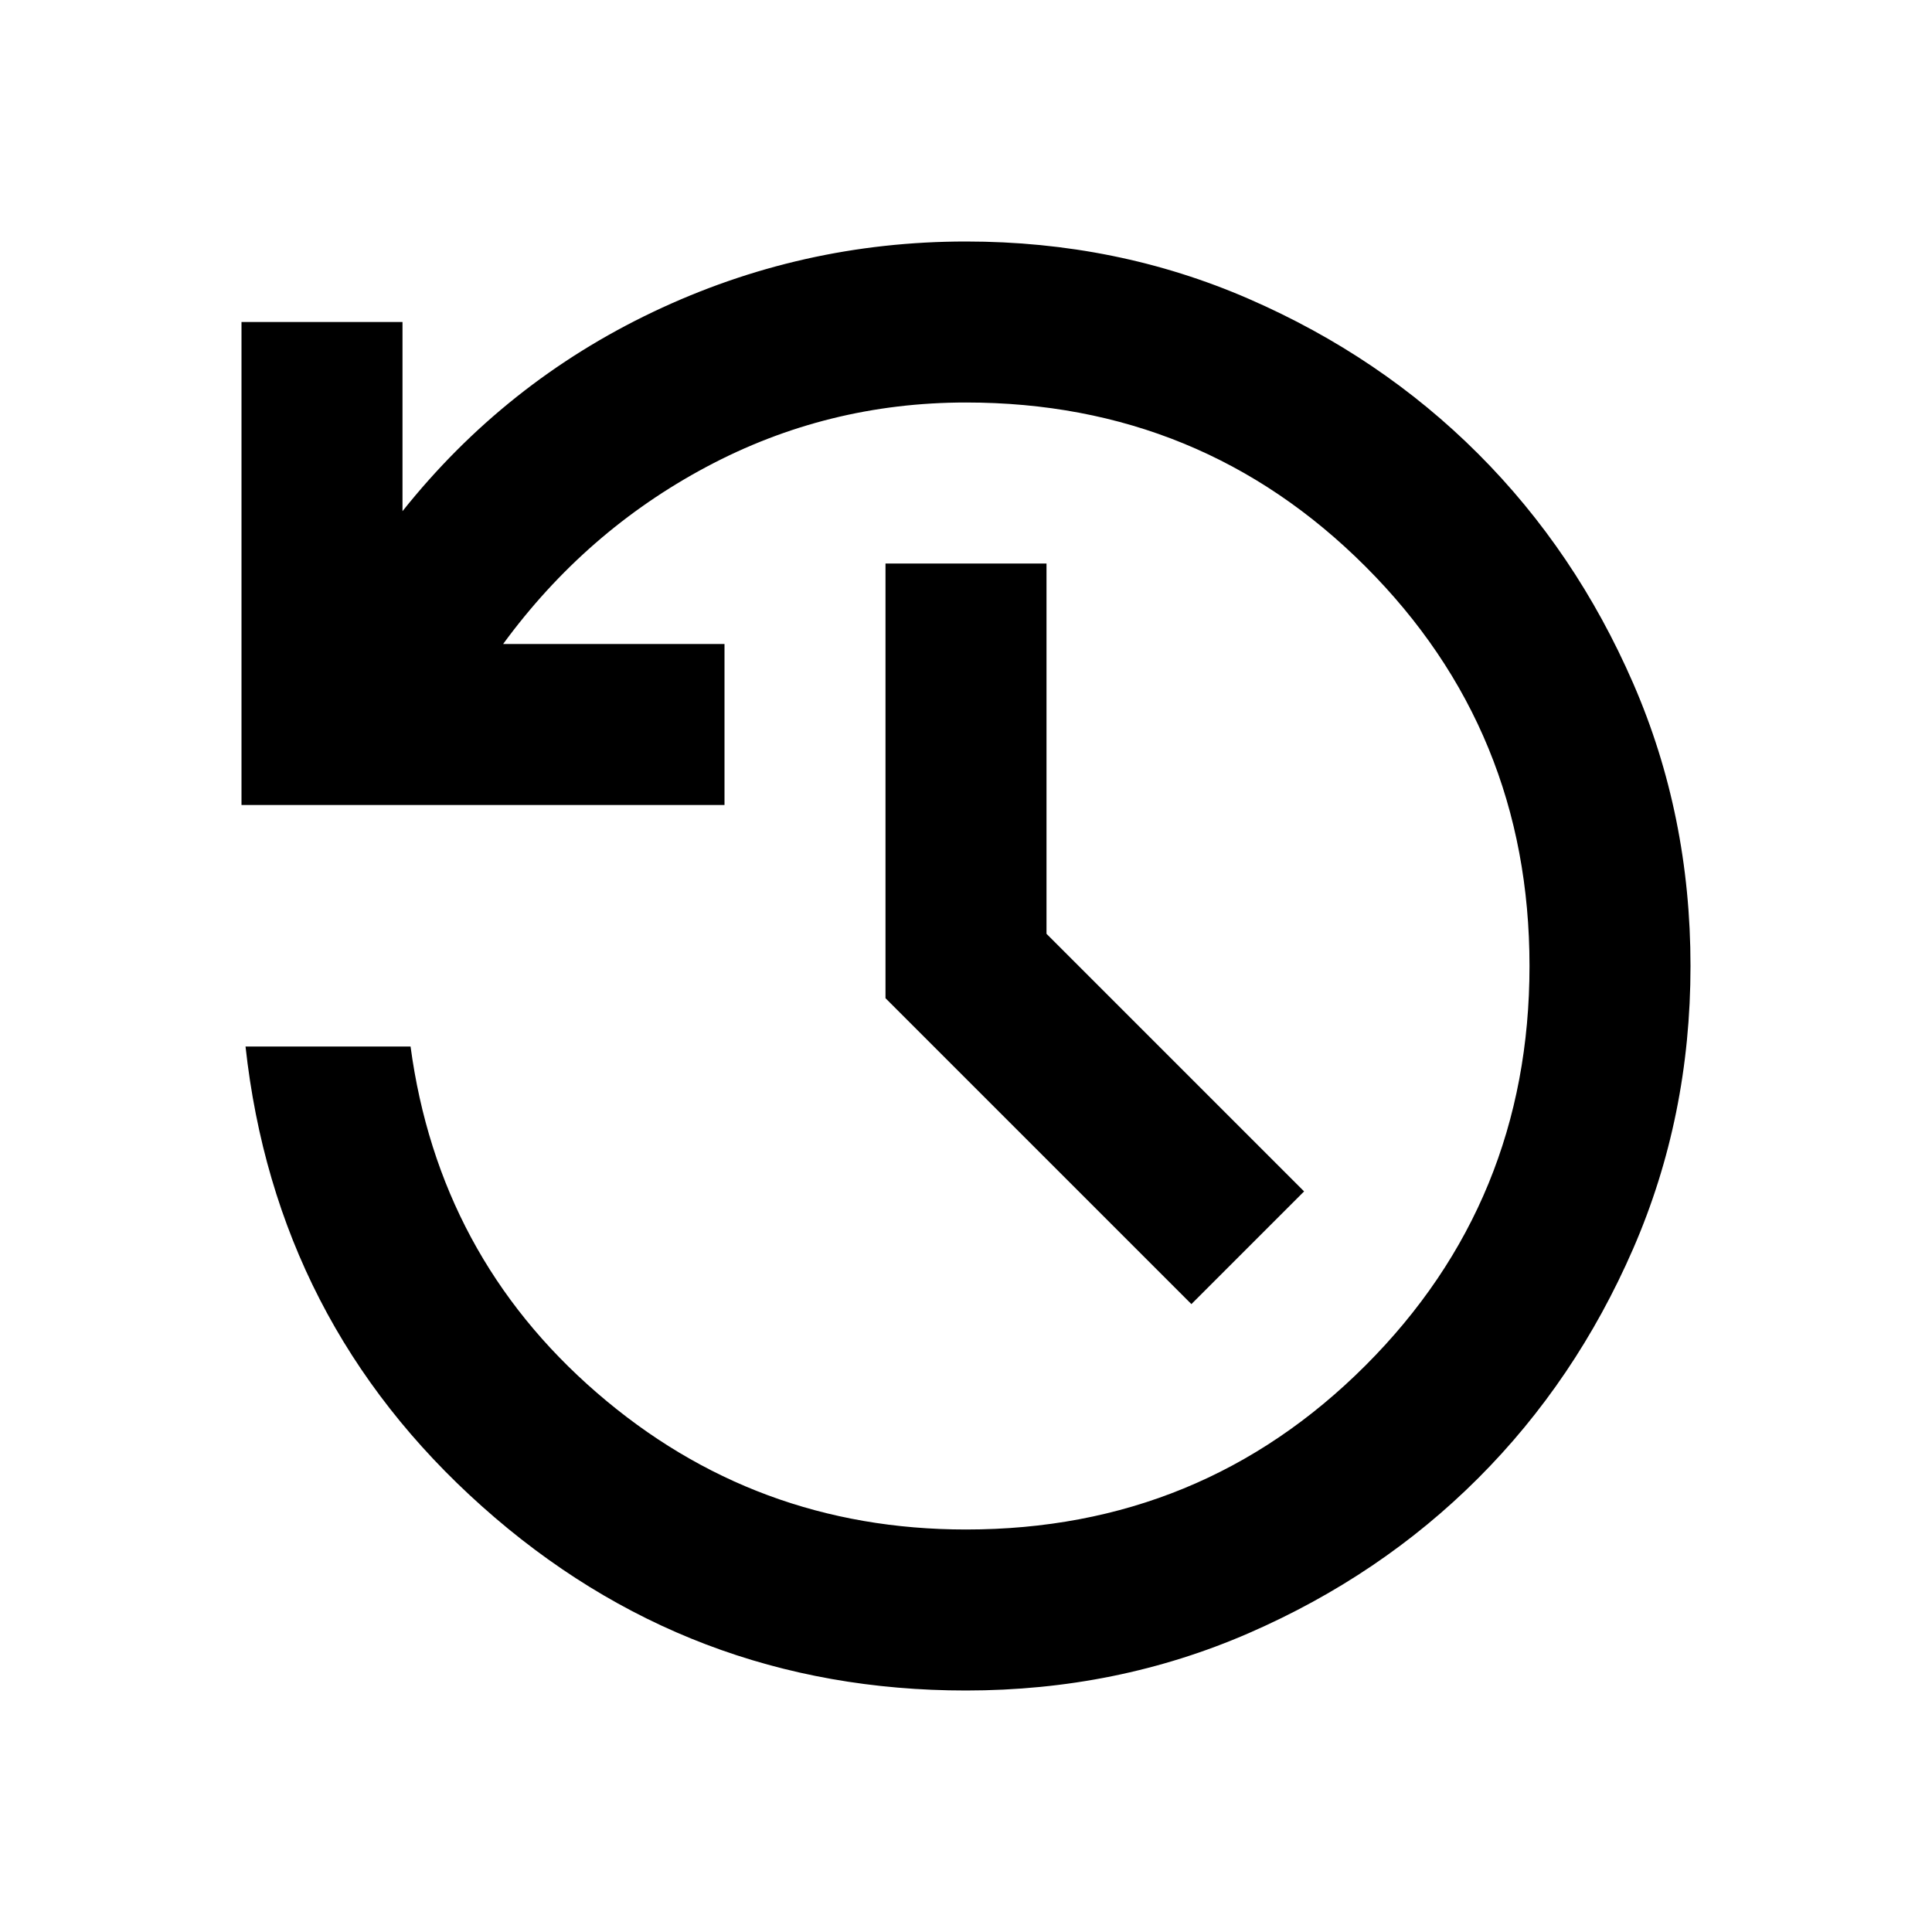
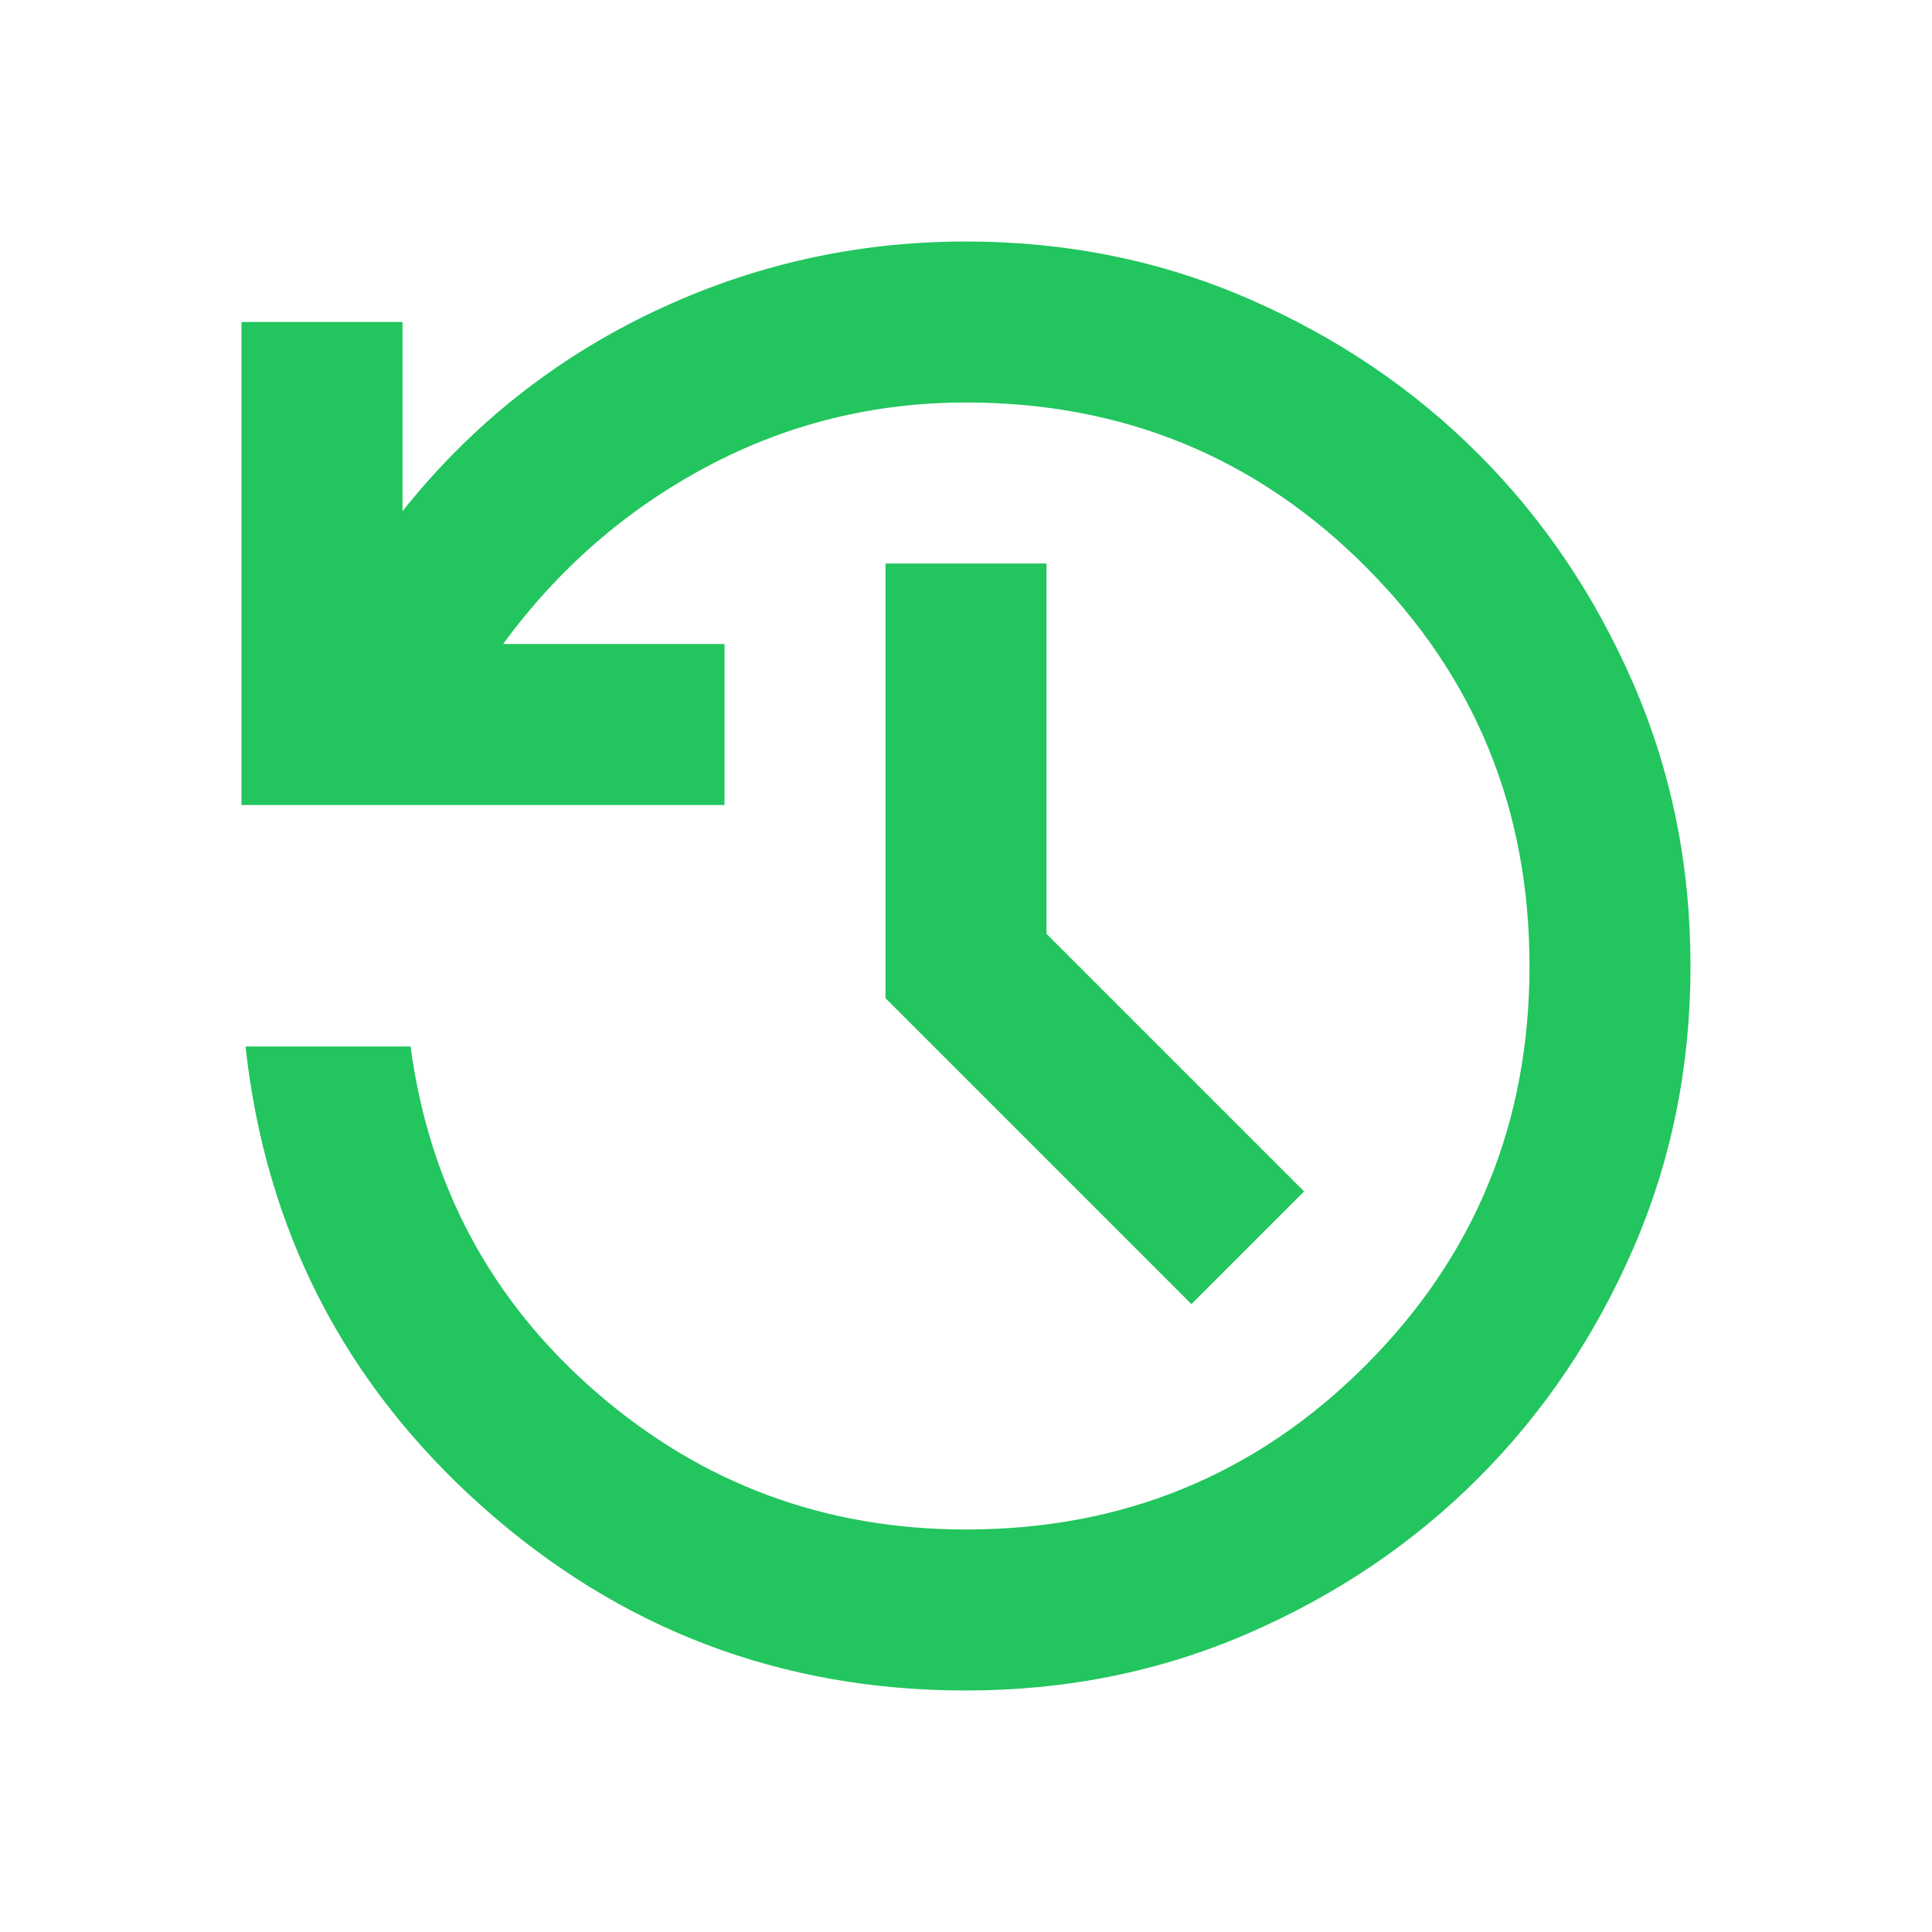
<svg xmlns="http://www.w3.org/2000/svg" height="24" viewBox="0 -960 960 960" width="24">
-   <path d="M480-120q-138 0-240.5-91.5T122-440h82q14 104 92.5 172T480-200q117 0 198.5-81.5T760-480q0-117-81.5-198.5T480-760q-69 0-129 32t-101 88h110v80H120v-240h80v94q51-64 124.5-99T480-840q75 0 140.5 28.5t114 77q48.5 48.5 77 114T840-480q0 75-28.5 140.5t-77 114q-48.5 48.5-114 77T480-120Zm112-192L440-464v-216h80v184l128 128-56 56Z" />
+   <path fill="#22c55e" d="M480-120q-138 0-240.5-91.5T122-440h82q14 104 92.5 172T480-200q117 0 198.5-81.5T760-480q0-117-81.5-198.5T480-760q-69 0-129 32t-101 88h110v80H120v-240h80v94q51-64 124.5-99T480-840q75 0 140.5 28.5t114 77q48.5 48.5 77 114T840-480q0 75-28.5 140.5t-77 114q-48.5 48.5-114 77T480-120Zm112-192L440-464v-216h80v184l128 128-56 56Z" />
</svg>
